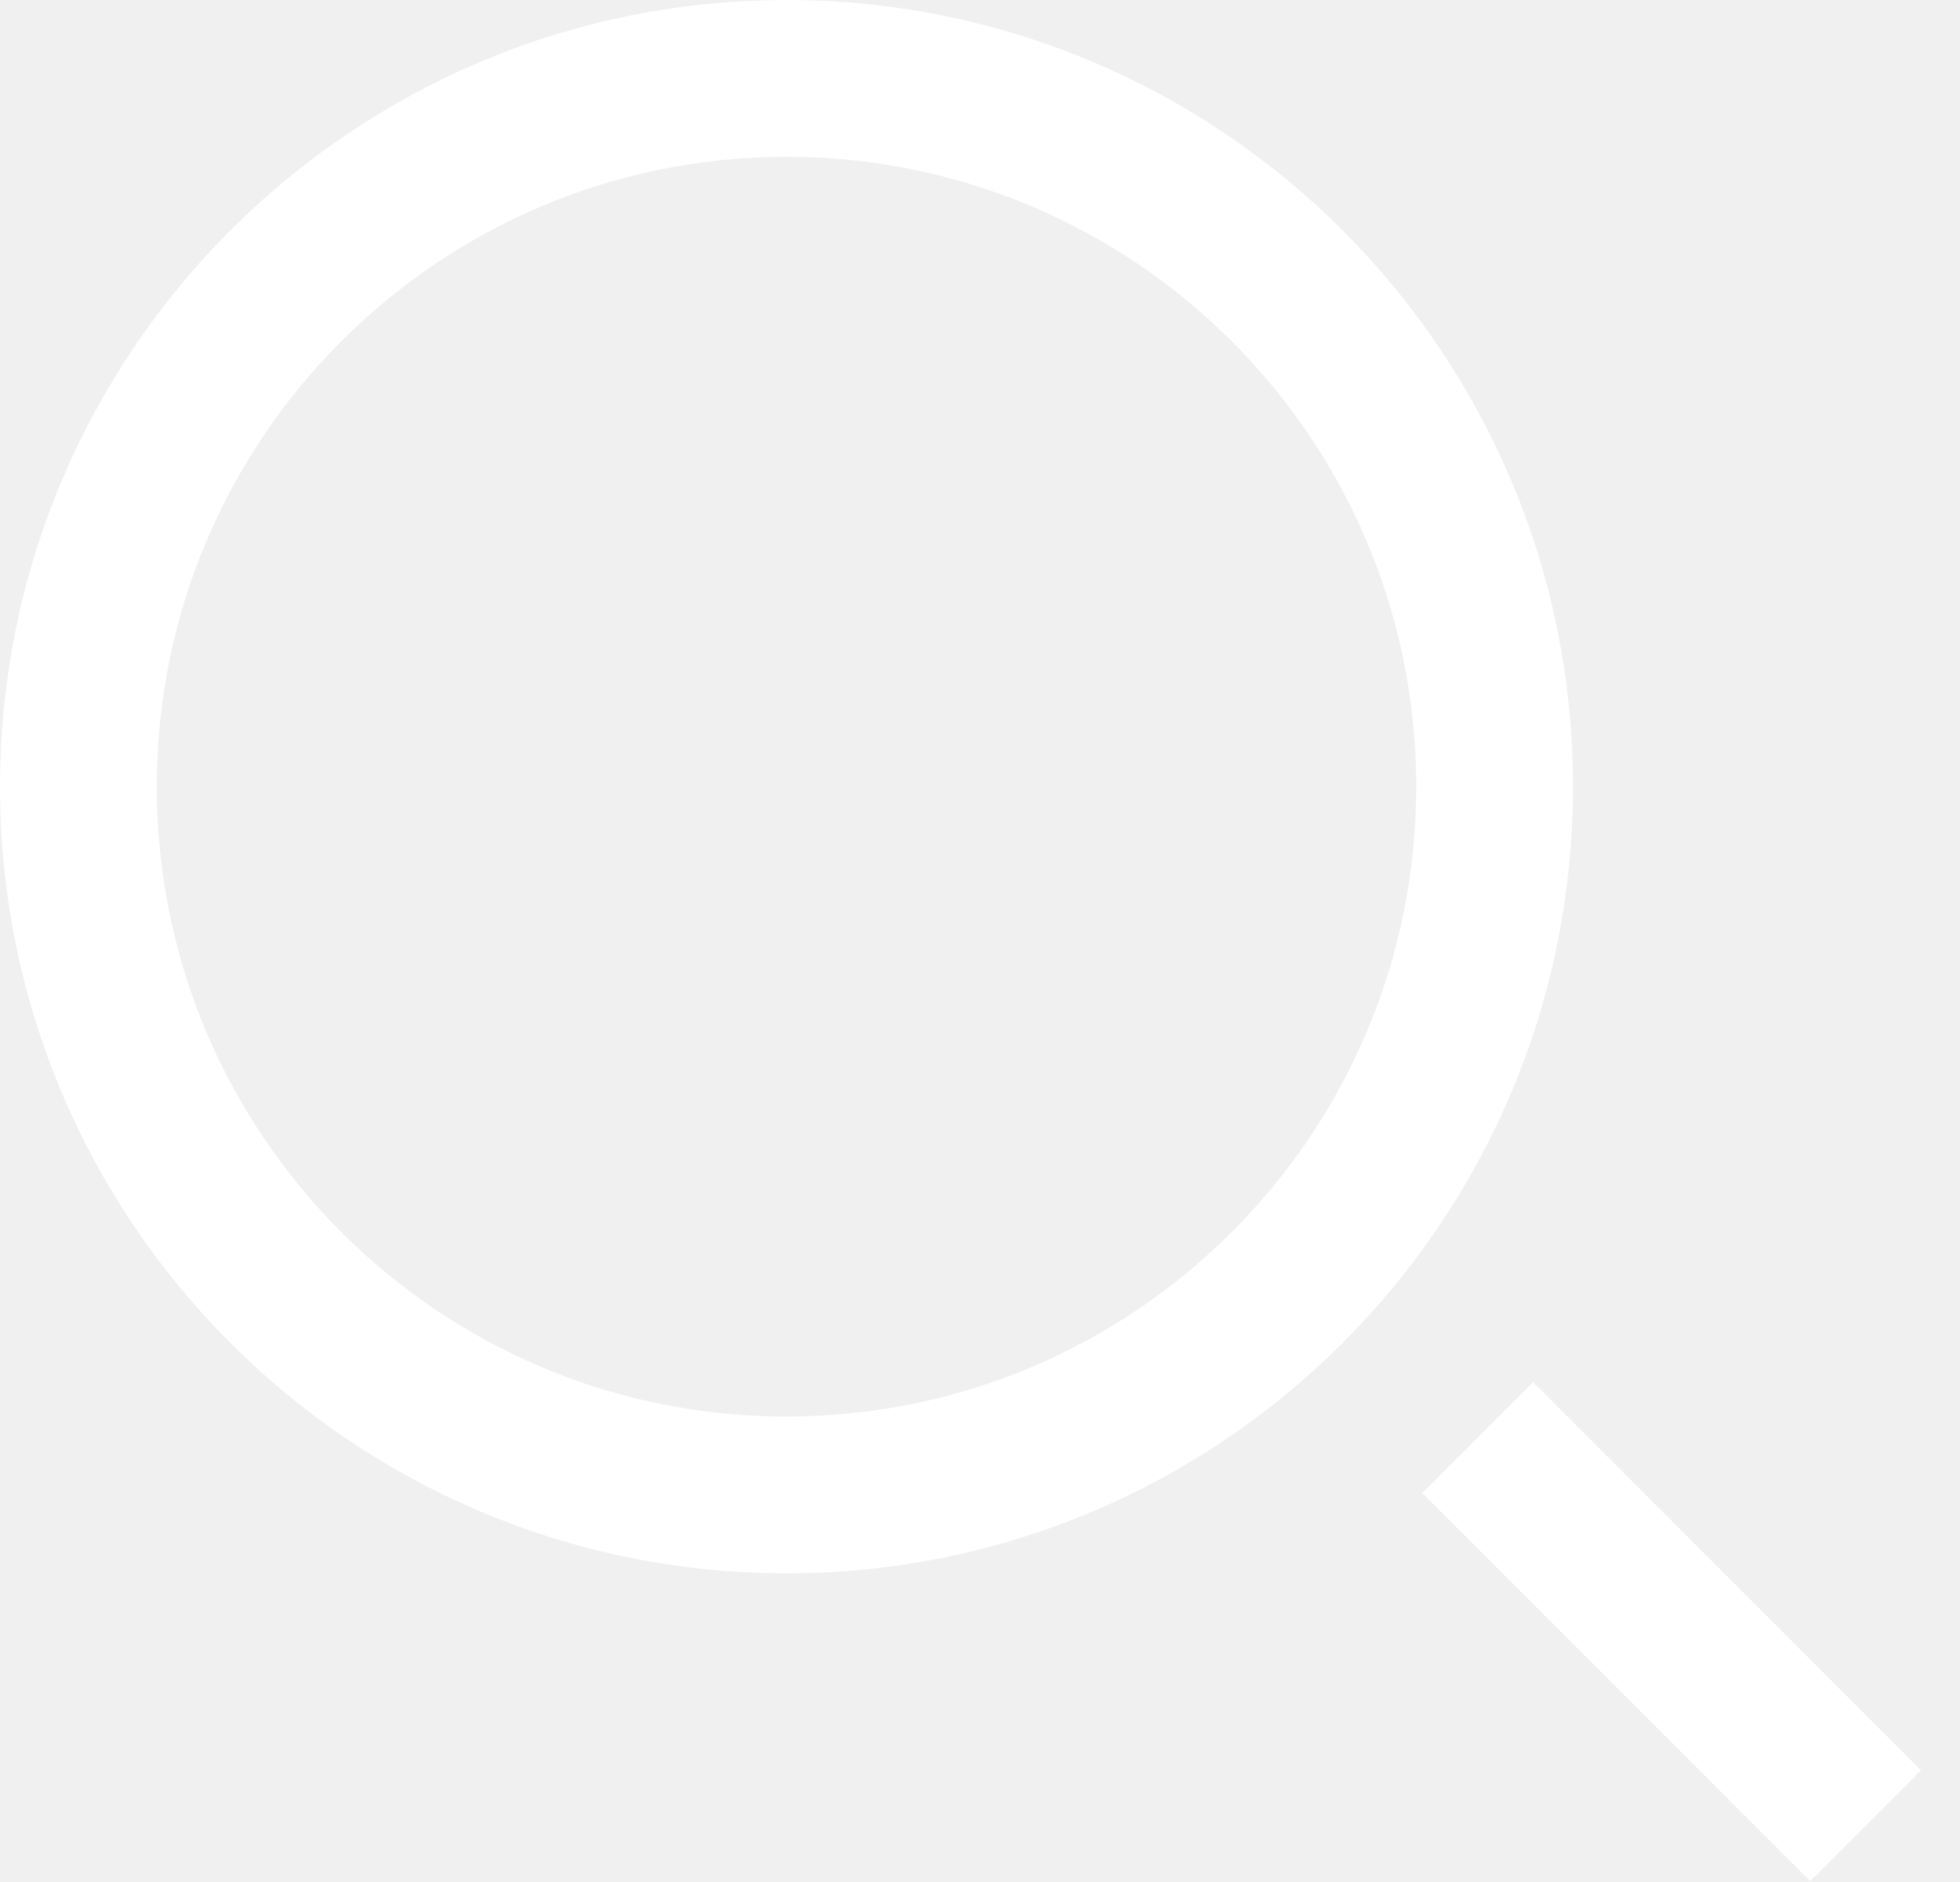
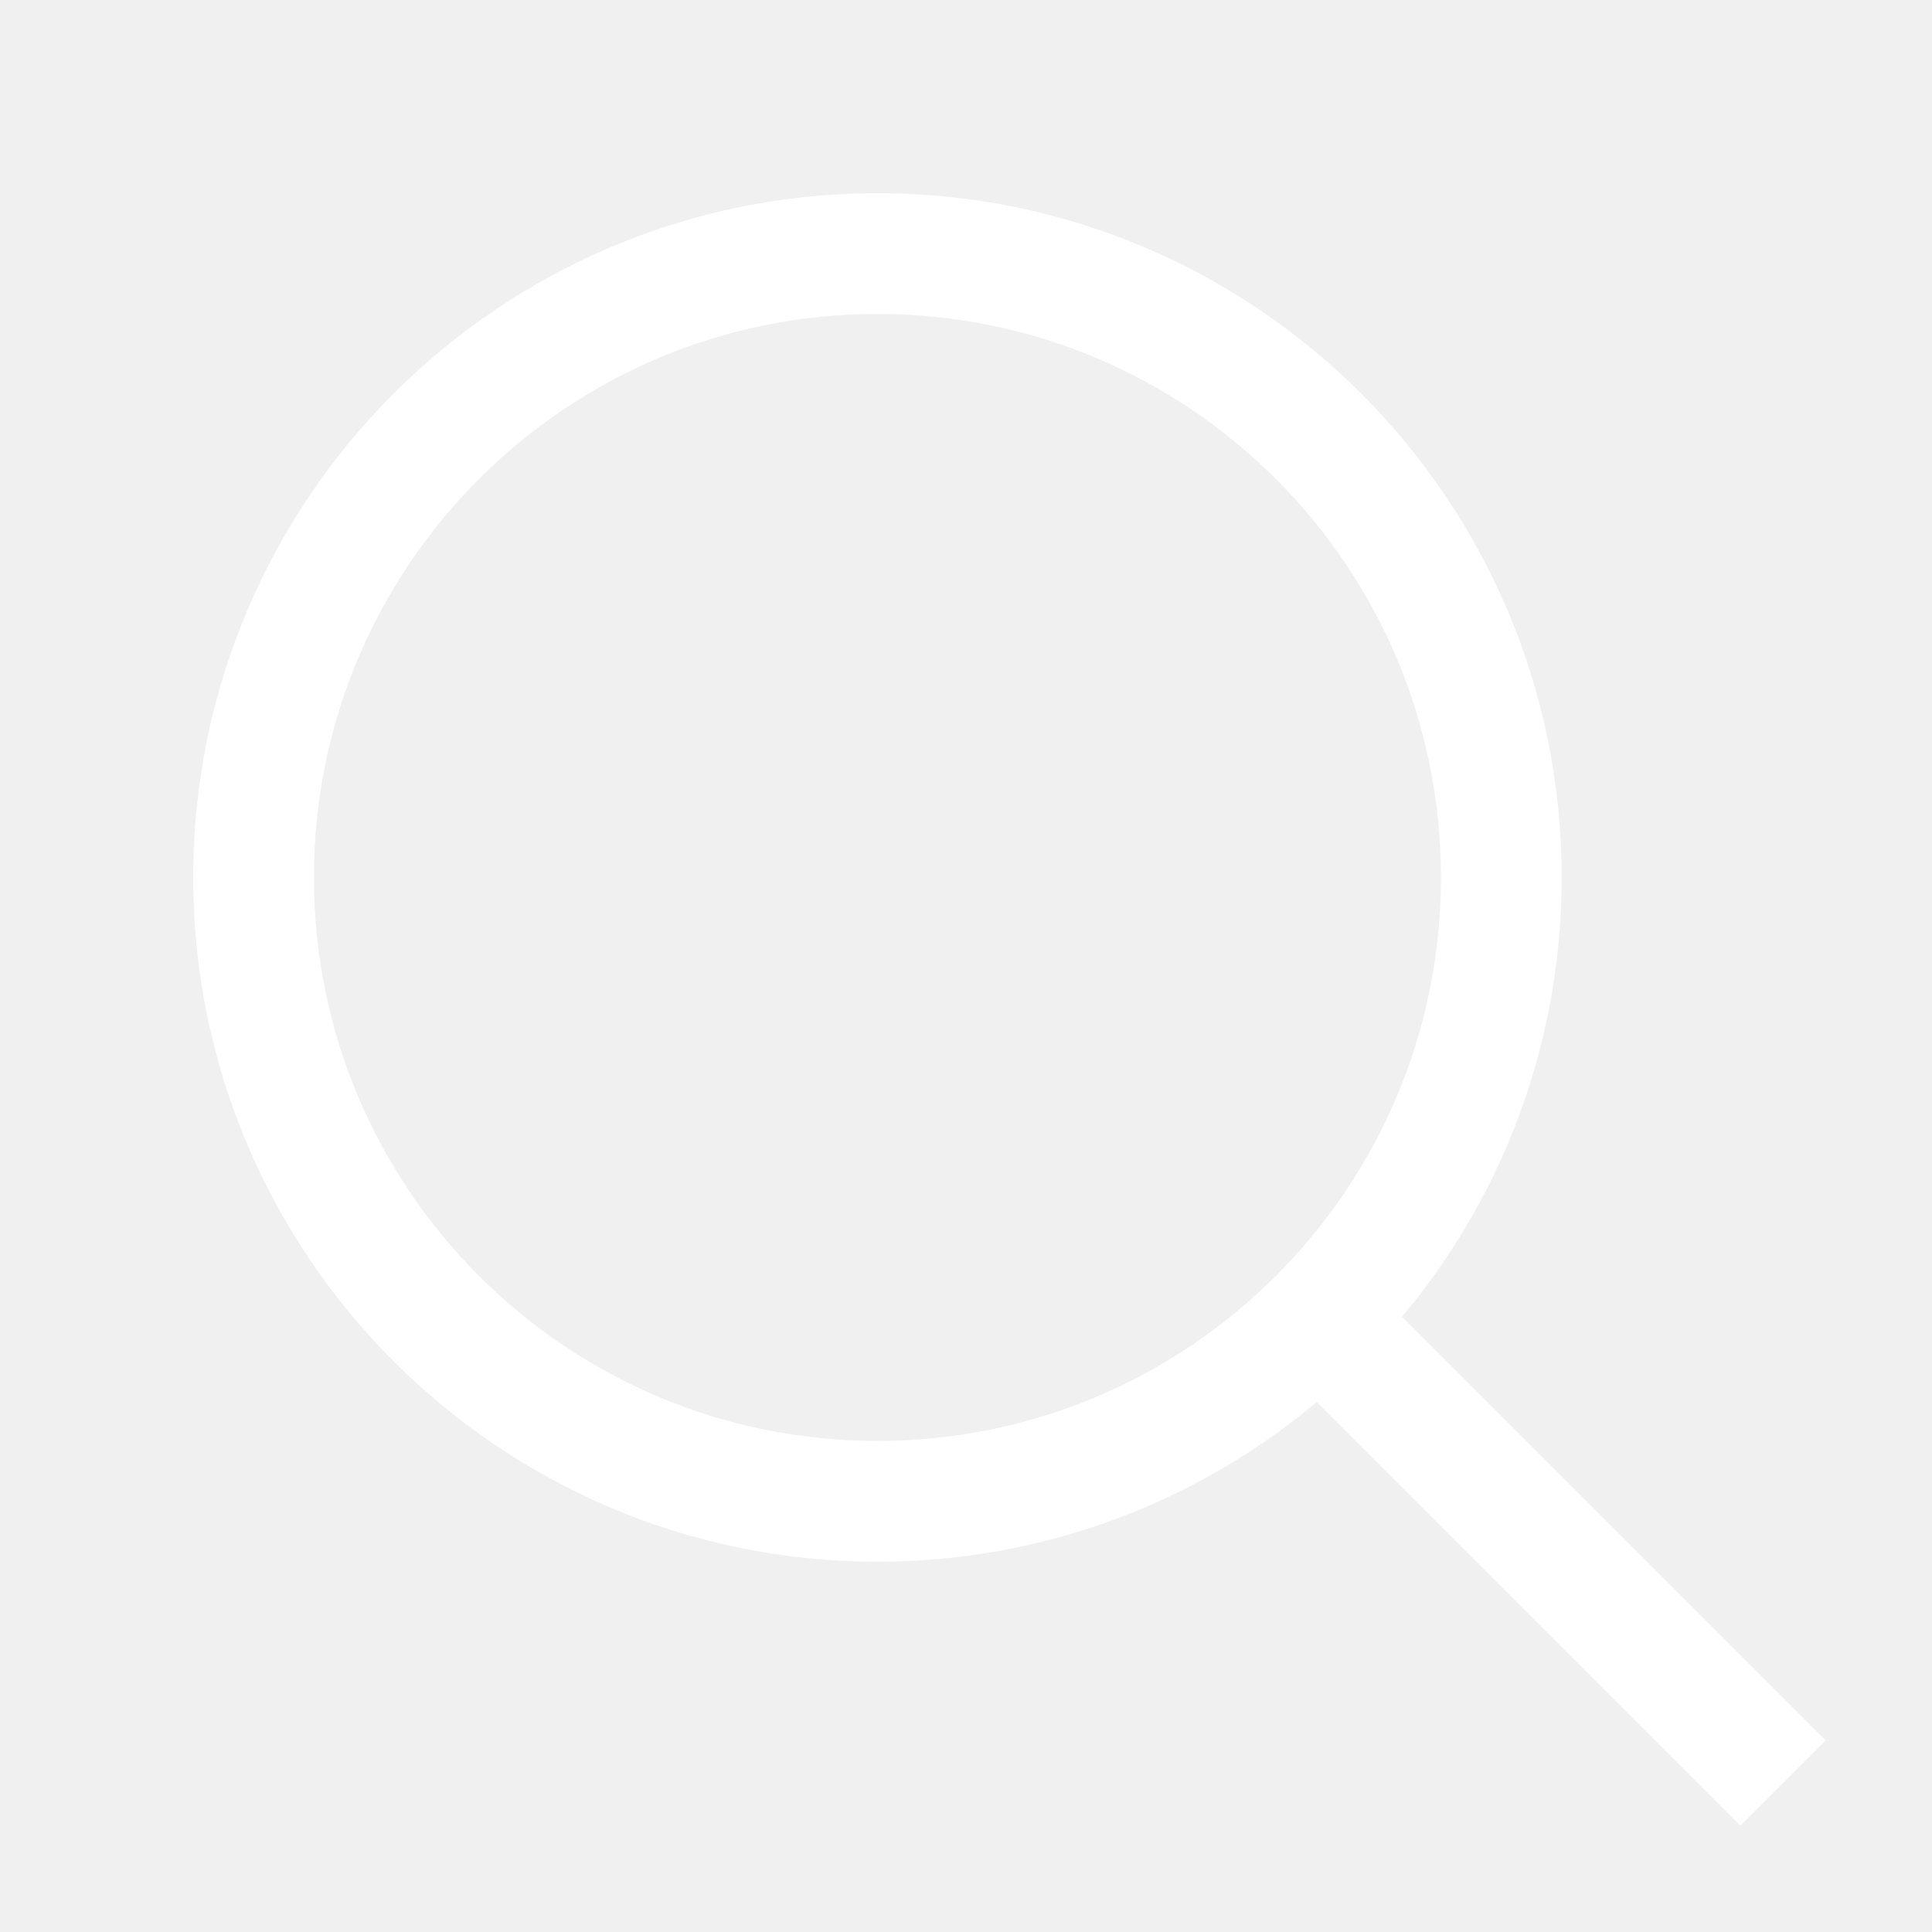
- <svg xmlns="http://www.w3.org/2000/svg" width="25" height="24" viewBox="0 0 25 24" fill="none">
-   <rect x="18.14" y="19.04" width="2" height="7" transform="rotate(-45 18.14 19.0399)" fill="white" />
-   <circle cx="10.032" cy="10.032" r="9.032" stroke="white" stroke-width="2" />
+ <svg xmlns="http://www.w3.org/2000/svg" width="40" height="40" viewBox="0 0 40 40" fill="none">
+   <rect x="5.25" y="5.25" width="25.833" height="25.833" rx="12.917" stroke="white" stroke-width="2.5" />
+   <path d="M27.75 27.75L36.917 36.917" stroke="white" stroke-width="2.5" stroke-linejoin="round" />
</svg>
